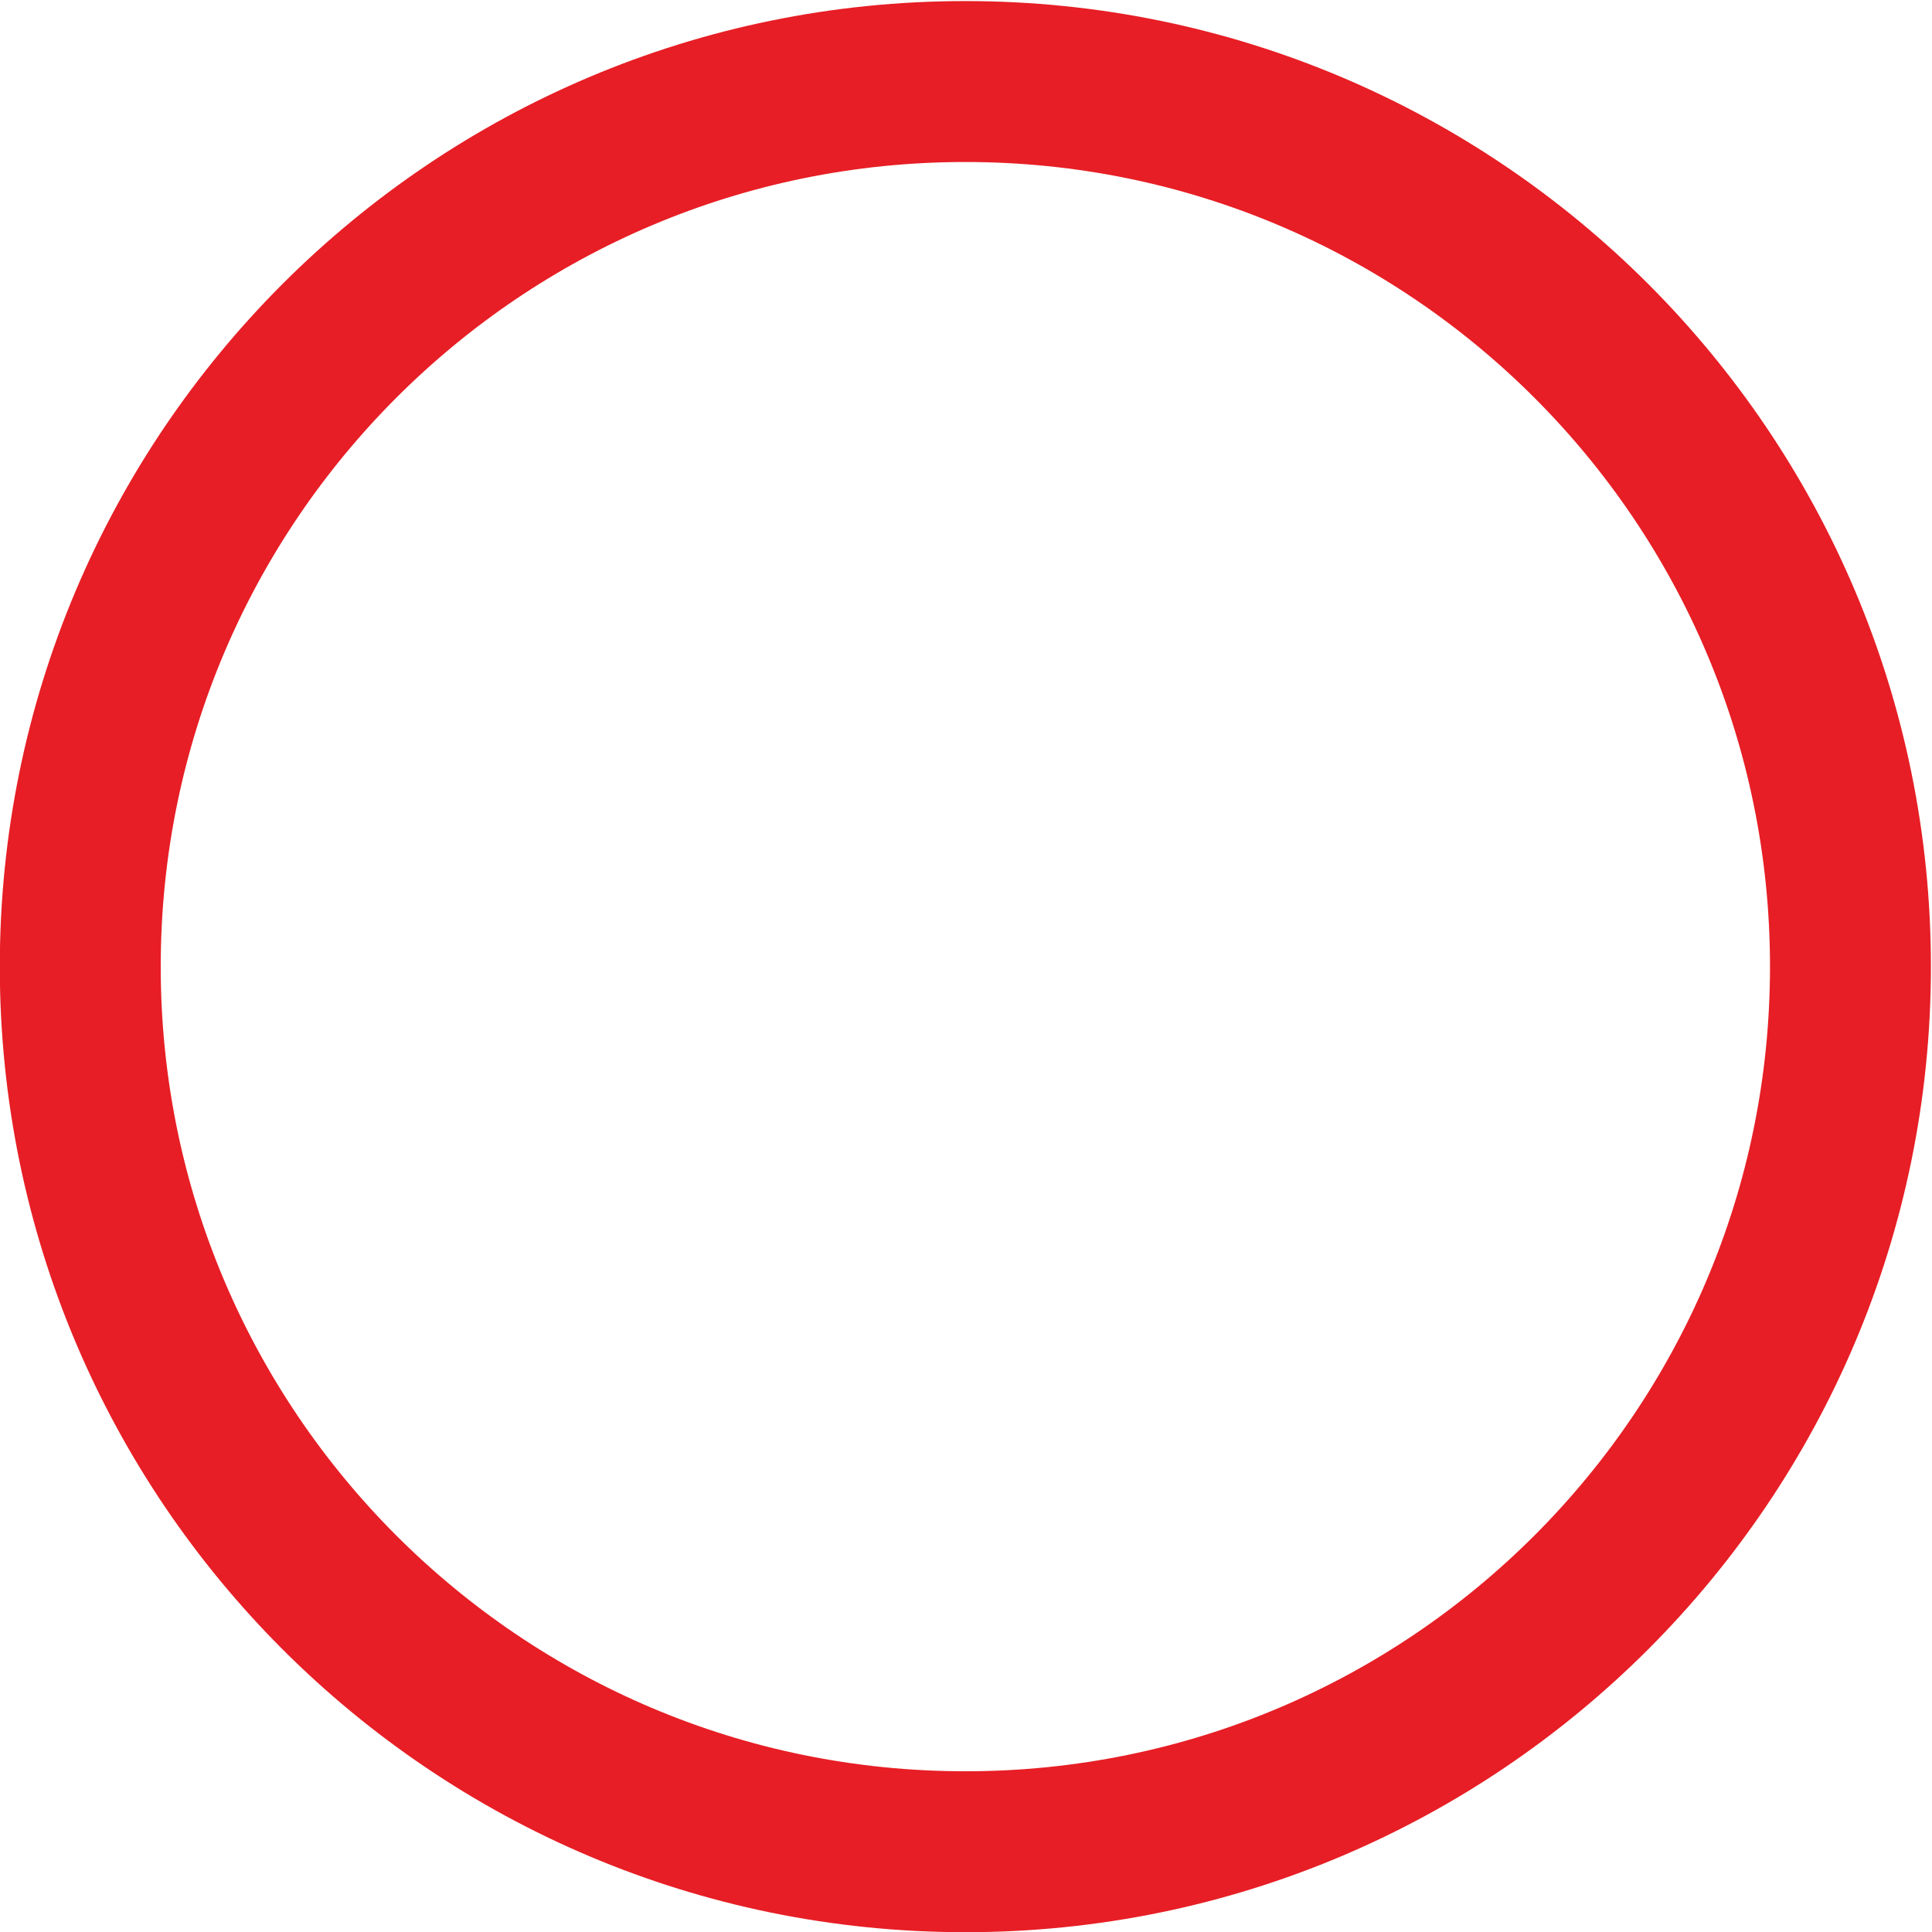
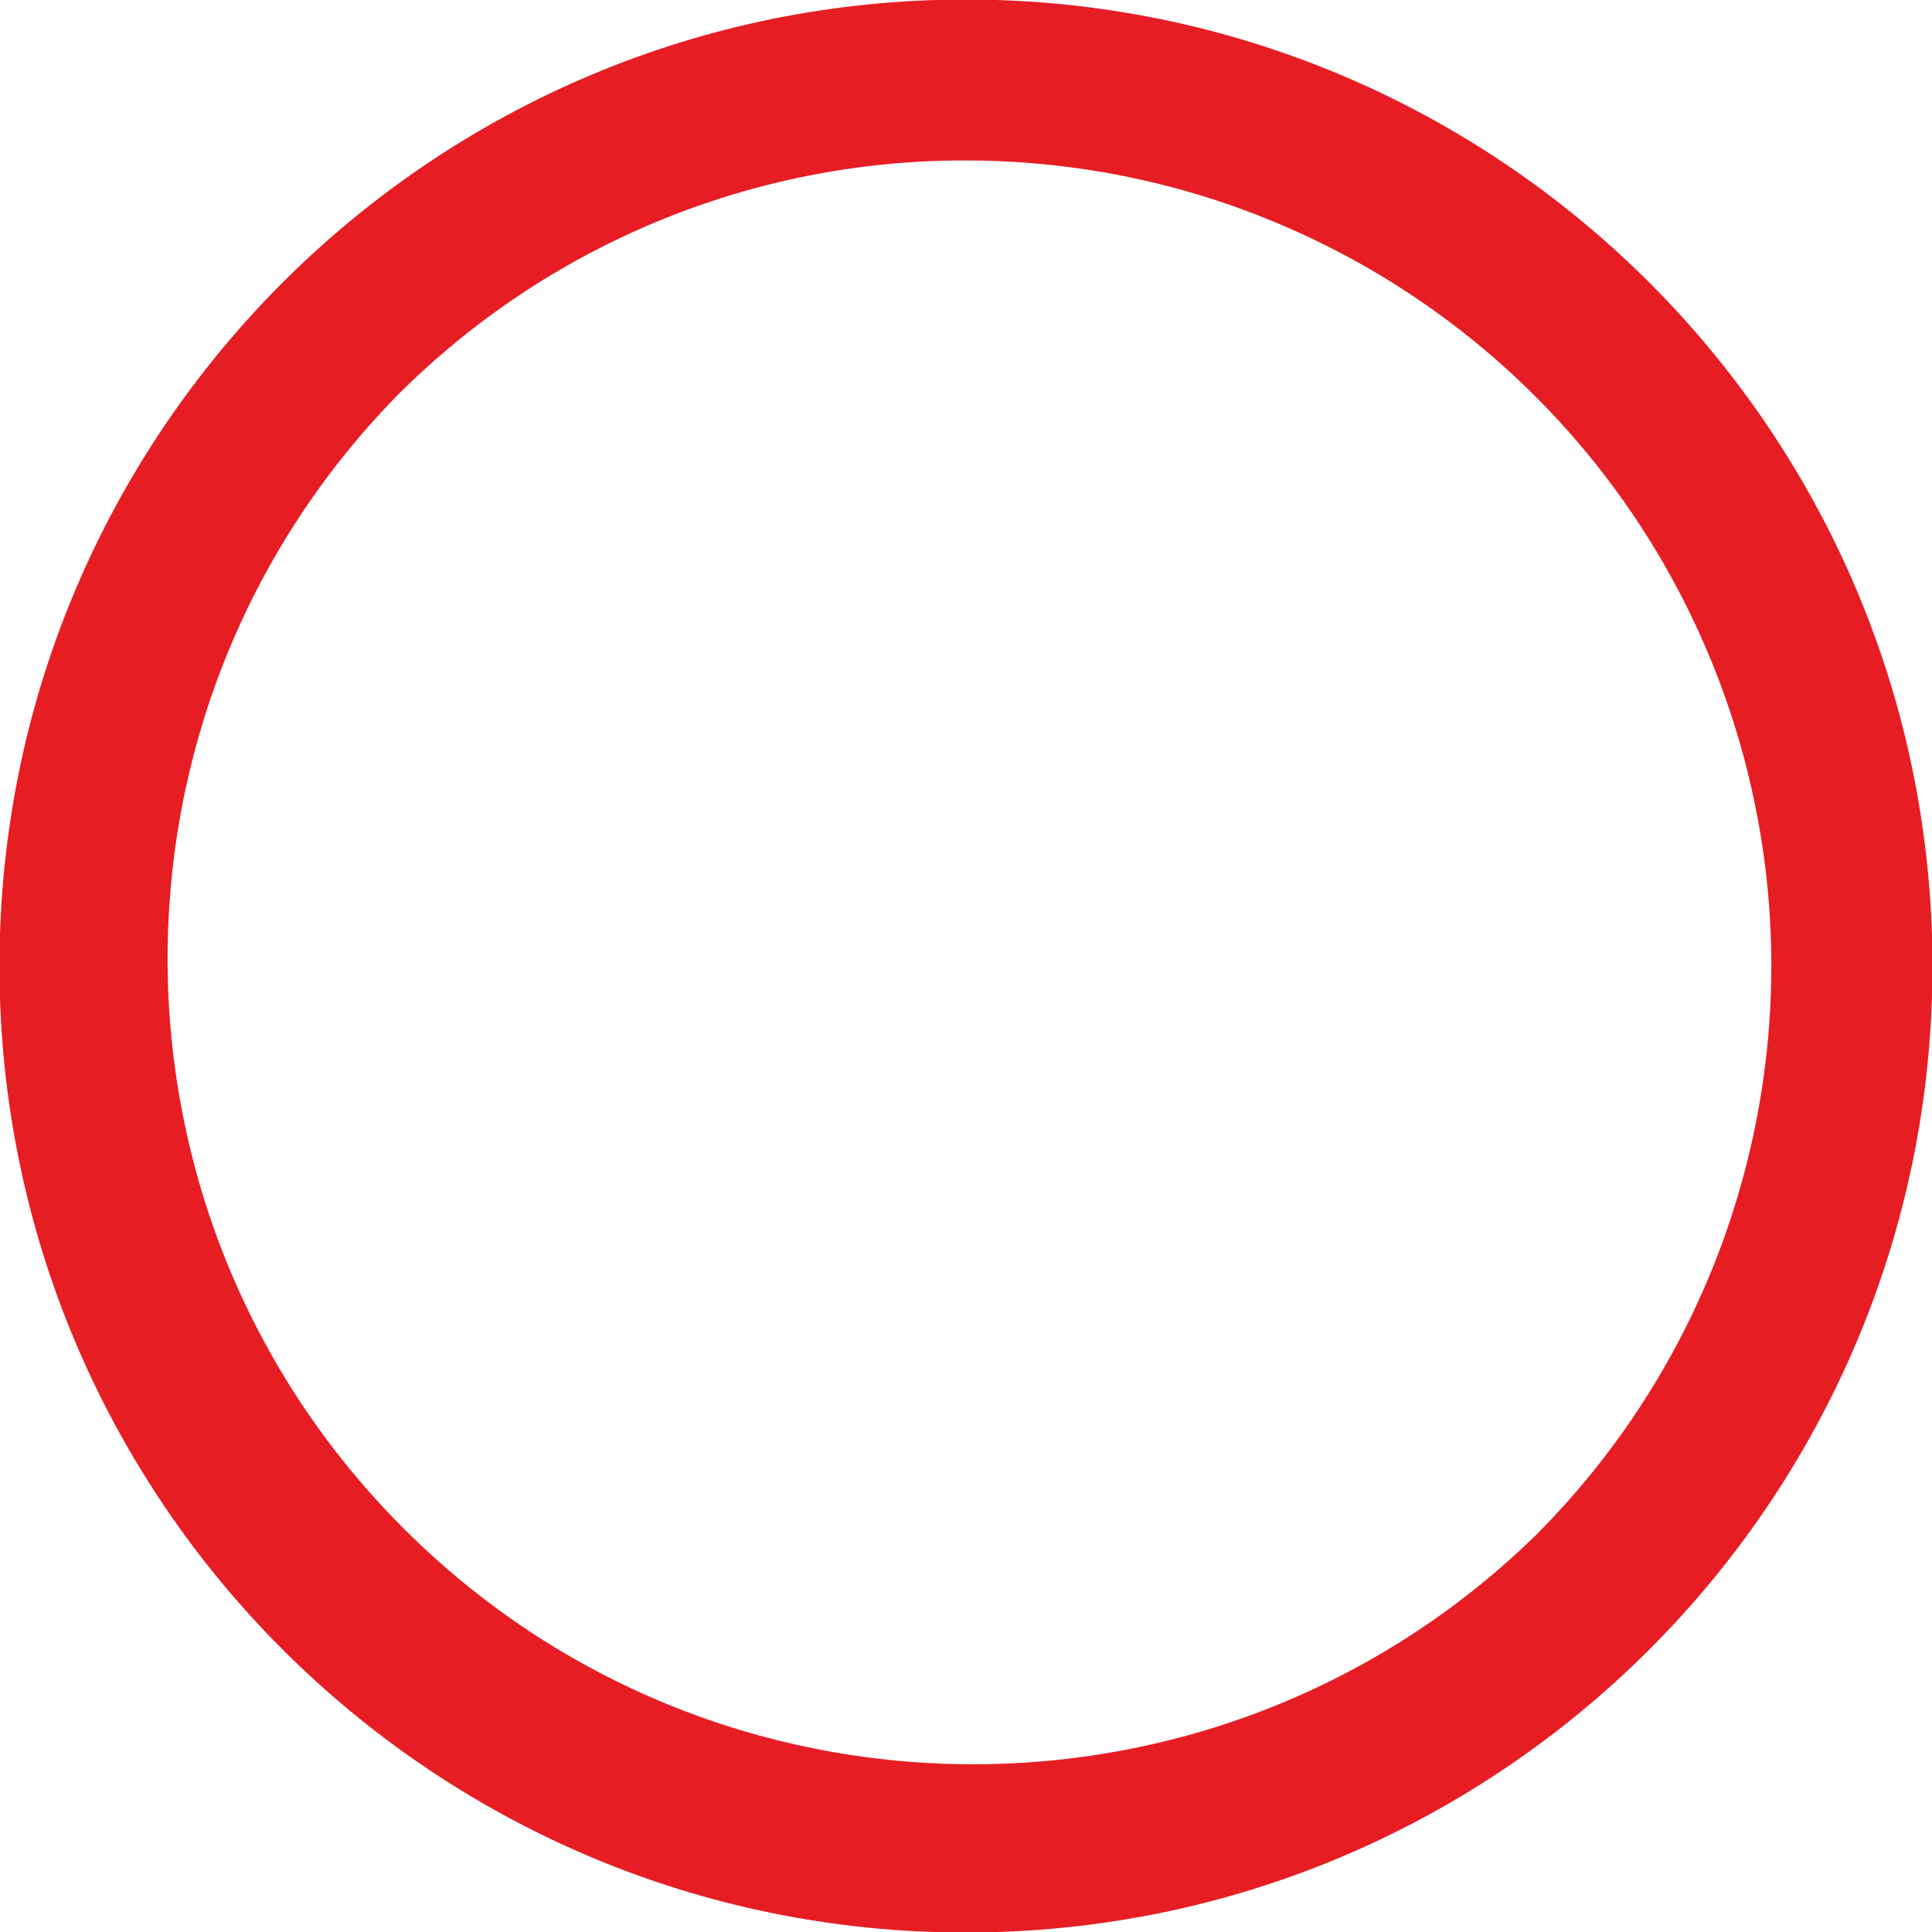
<svg xmlns="http://www.w3.org/2000/svg" viewBox="0 0 288.13 288.13">
-   <defs>
-     <clipPath id="a">
-       <rect x="-0.03" y="0.16" width="288" height="288" style="fill:none" />
-     </clipPath>
-   </defs>
-   <g style="clip-path:url(#a)">
-     <circle cx="143.97" cy="144.16" r="132" style="fill:none;stroke:#e71e25;stroke-width:24px" />
-   </g>
+   <path d="M144.07,23.93A120.14,120.14,0,0,1,229,229,120.14,120.14,0,0,1,59.11,59.11a119.39,119.39,0,0,1,85-35.18m0-24A144.14,144.14,0,1,0,288.2,144.07,144.14,144.14,0,0,0,144.07-.07Z" style="fill:#e71d24" />
</svg>
